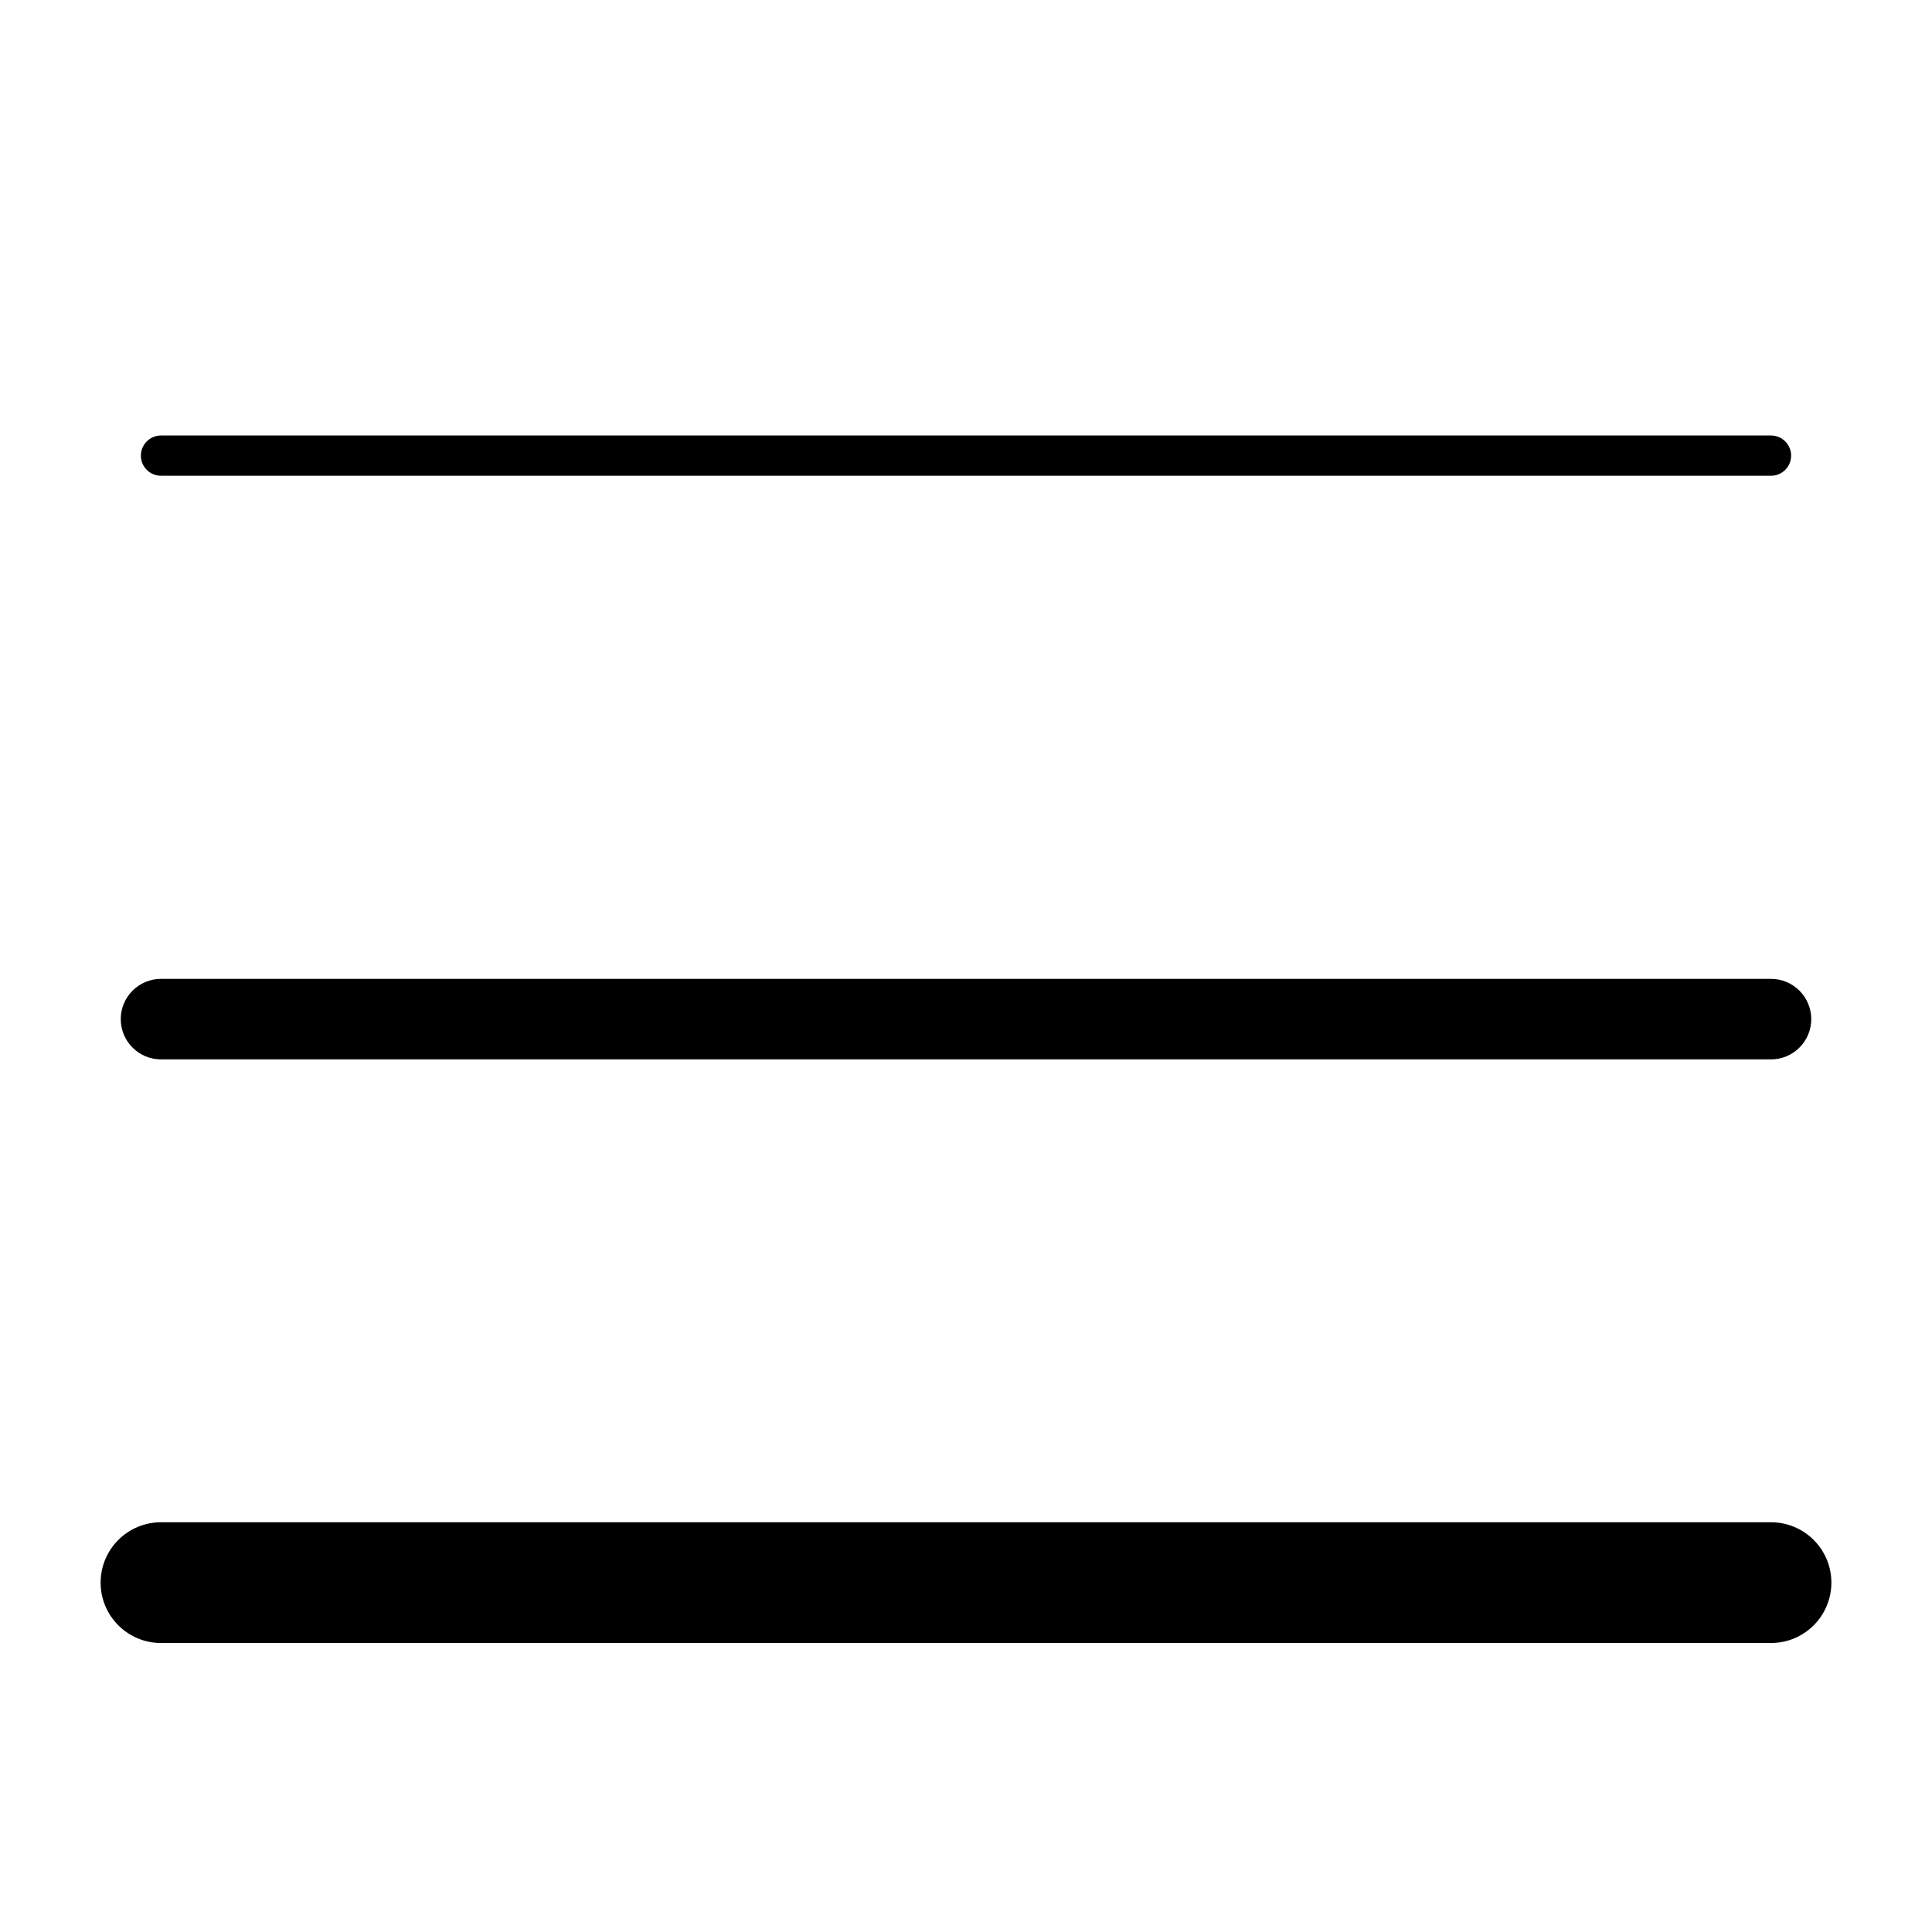
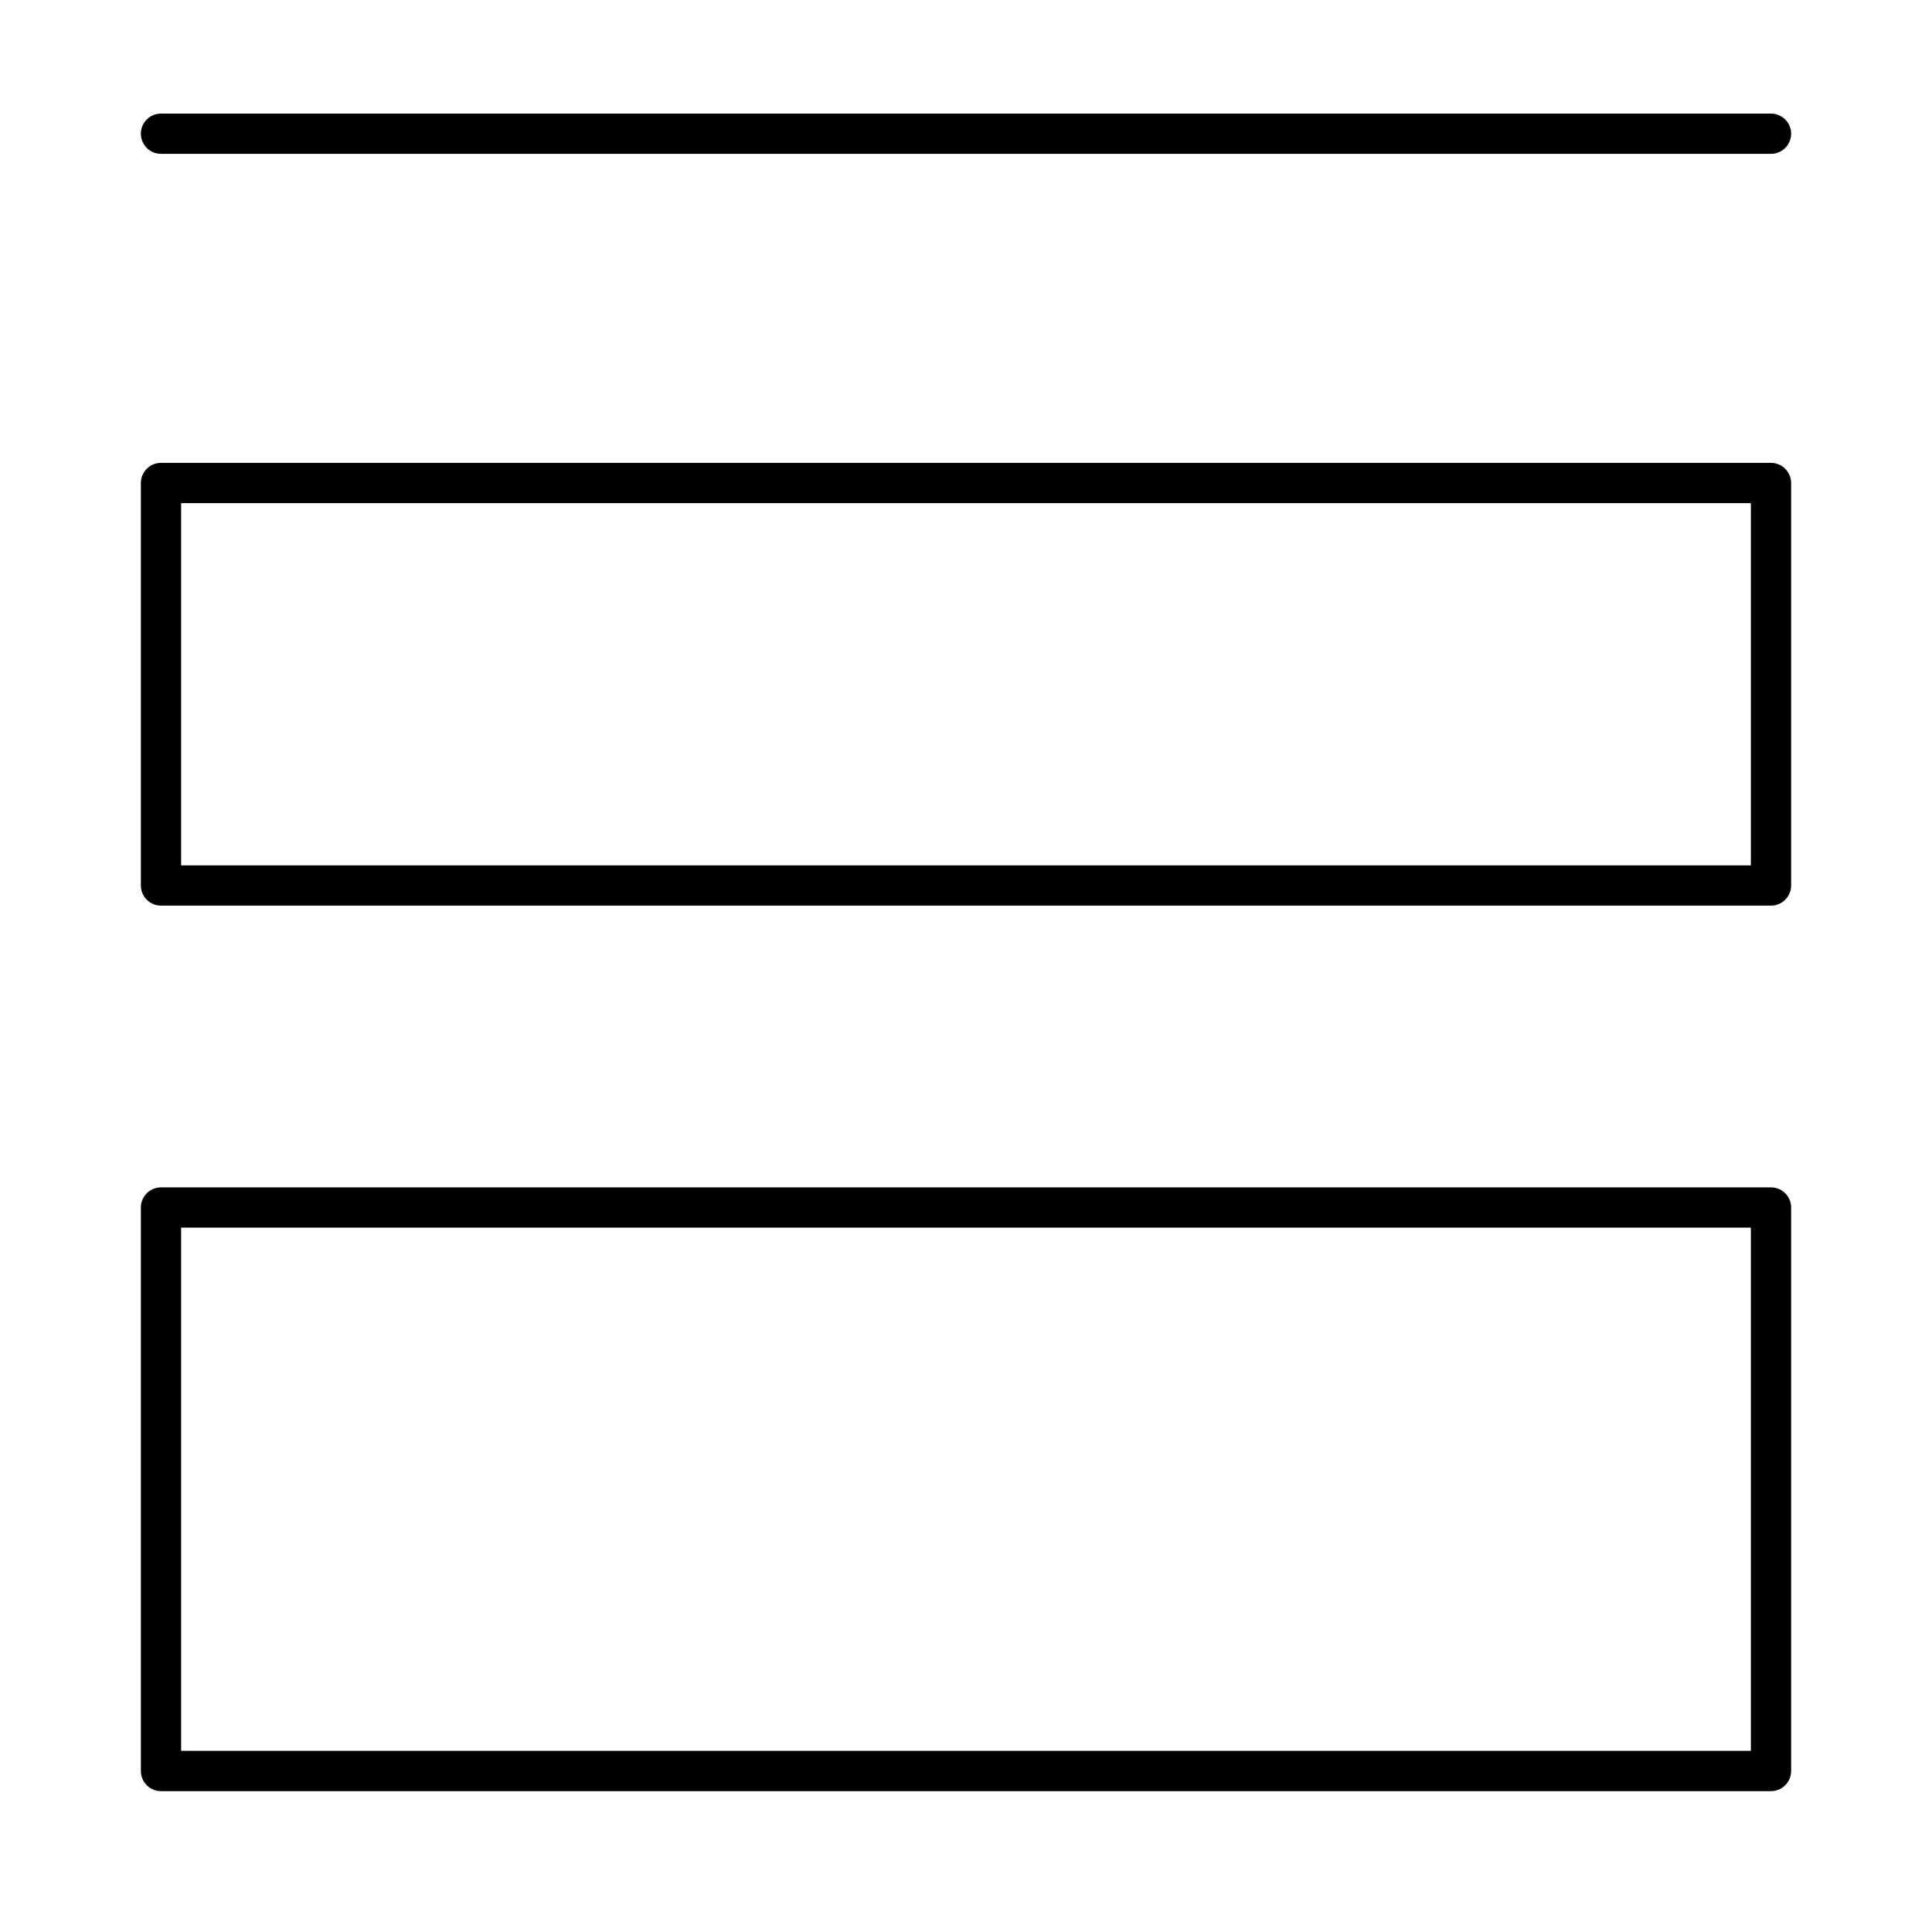
<svg xmlns="http://www.w3.org/2000/svg" width="24" height="24" viewBox="0 0 24 24" fill="none">
-   <path d="M22 18.91C22.414 18.91 22.75 19.246 22.75 19.66C22.75 20.074 22.414 20.41 22 20.41H2C1.586 20.41 1.25 20.074 1.25 19.66C1.25 19.246 1.586 18.91 2 18.91H22Z" fill="black" />
-   <path d="M22 12.16C22.276 12.16 22.5 12.384 22.5 12.66C22.5 12.936 22.276 13.16 22 13.16H2C1.724 13.16 1.5 12.936 1.5 12.66C1.5 12.384 1.724 12.16 2 12.16H22Z" fill="black" />
-   <path d="M22 5.41C22.138 5.41 22.25 5.522 22.25 5.66C22.25 5.798 22.138 5.91 22 5.91H2C1.862 5.91 1.75 5.798 1.75 5.66C1.75 5.522 1.862 5.41 2 5.41H22Z" fill="black" />
+   <path fill-rule="evenodd" clip-rule="evenodd" d="M22 14.75C22.138 14.75 22.25 14.862 22.25 15V22C22.25 22.138 22.138 22.25 22 22.25H2C1.862 22.25 1.75 22.138 1.75 22V15C1.75 14.862 1.862 14.75 2 14.75H22ZM2.25 21.75H21.75V15.25H2.25V21.75Z" fill="black" />
+   <path fill-rule="evenodd" clip-rule="evenodd" d="M22 5.75C22.138 5.75 22.25 5.862 22.25 6V11C22.25 11.138 22.138 11.25 22 11.25H2C1.862 11.25 1.75 11.138 1.75 11V6C1.75 5.862 1.862 5.75 2 5.75H22ZM2.25 10.75H21.75V6.25H2.25V10.75Z" fill="black" />
+   <path d="M22 1.411C22.138 1.411 22.25 1.523 22.25 1.661C22.25 1.799 22.138 1.911 22 1.911H2C1.862 1.911 1.75 1.799 1.75 1.661C1.75 1.523 1.862 1.411 2 1.411H22Z" fill="black" />
</svg>
